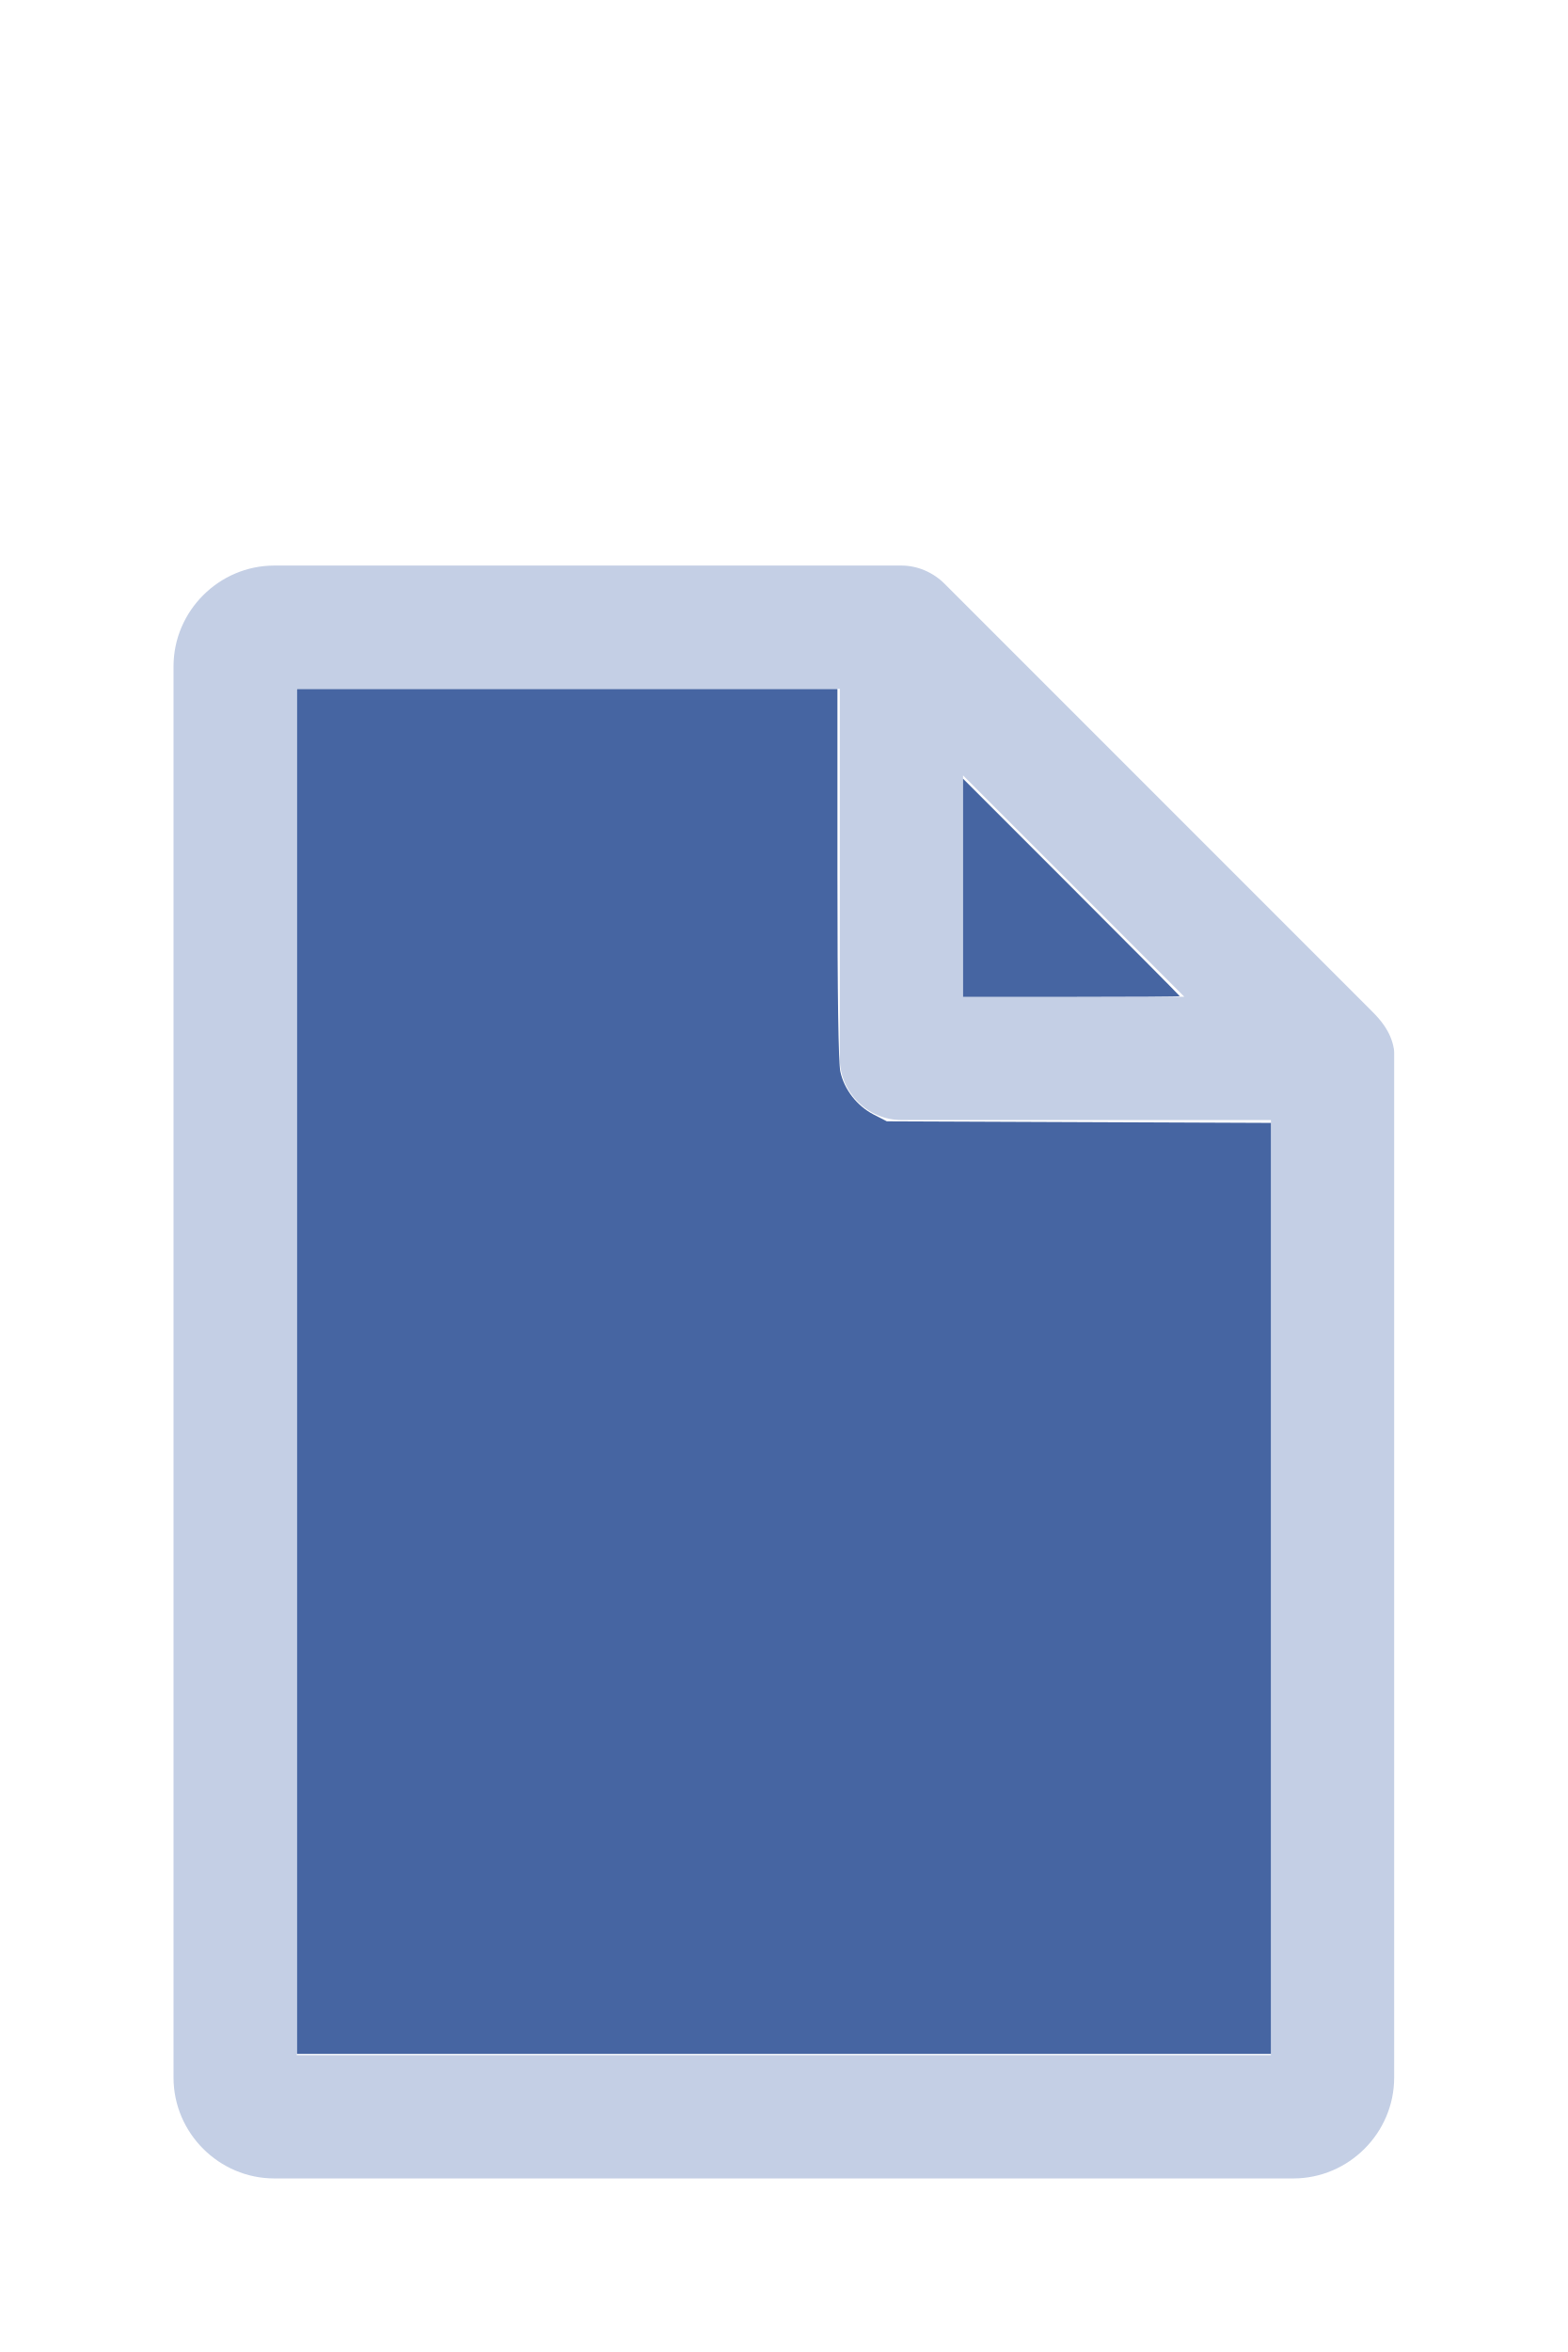
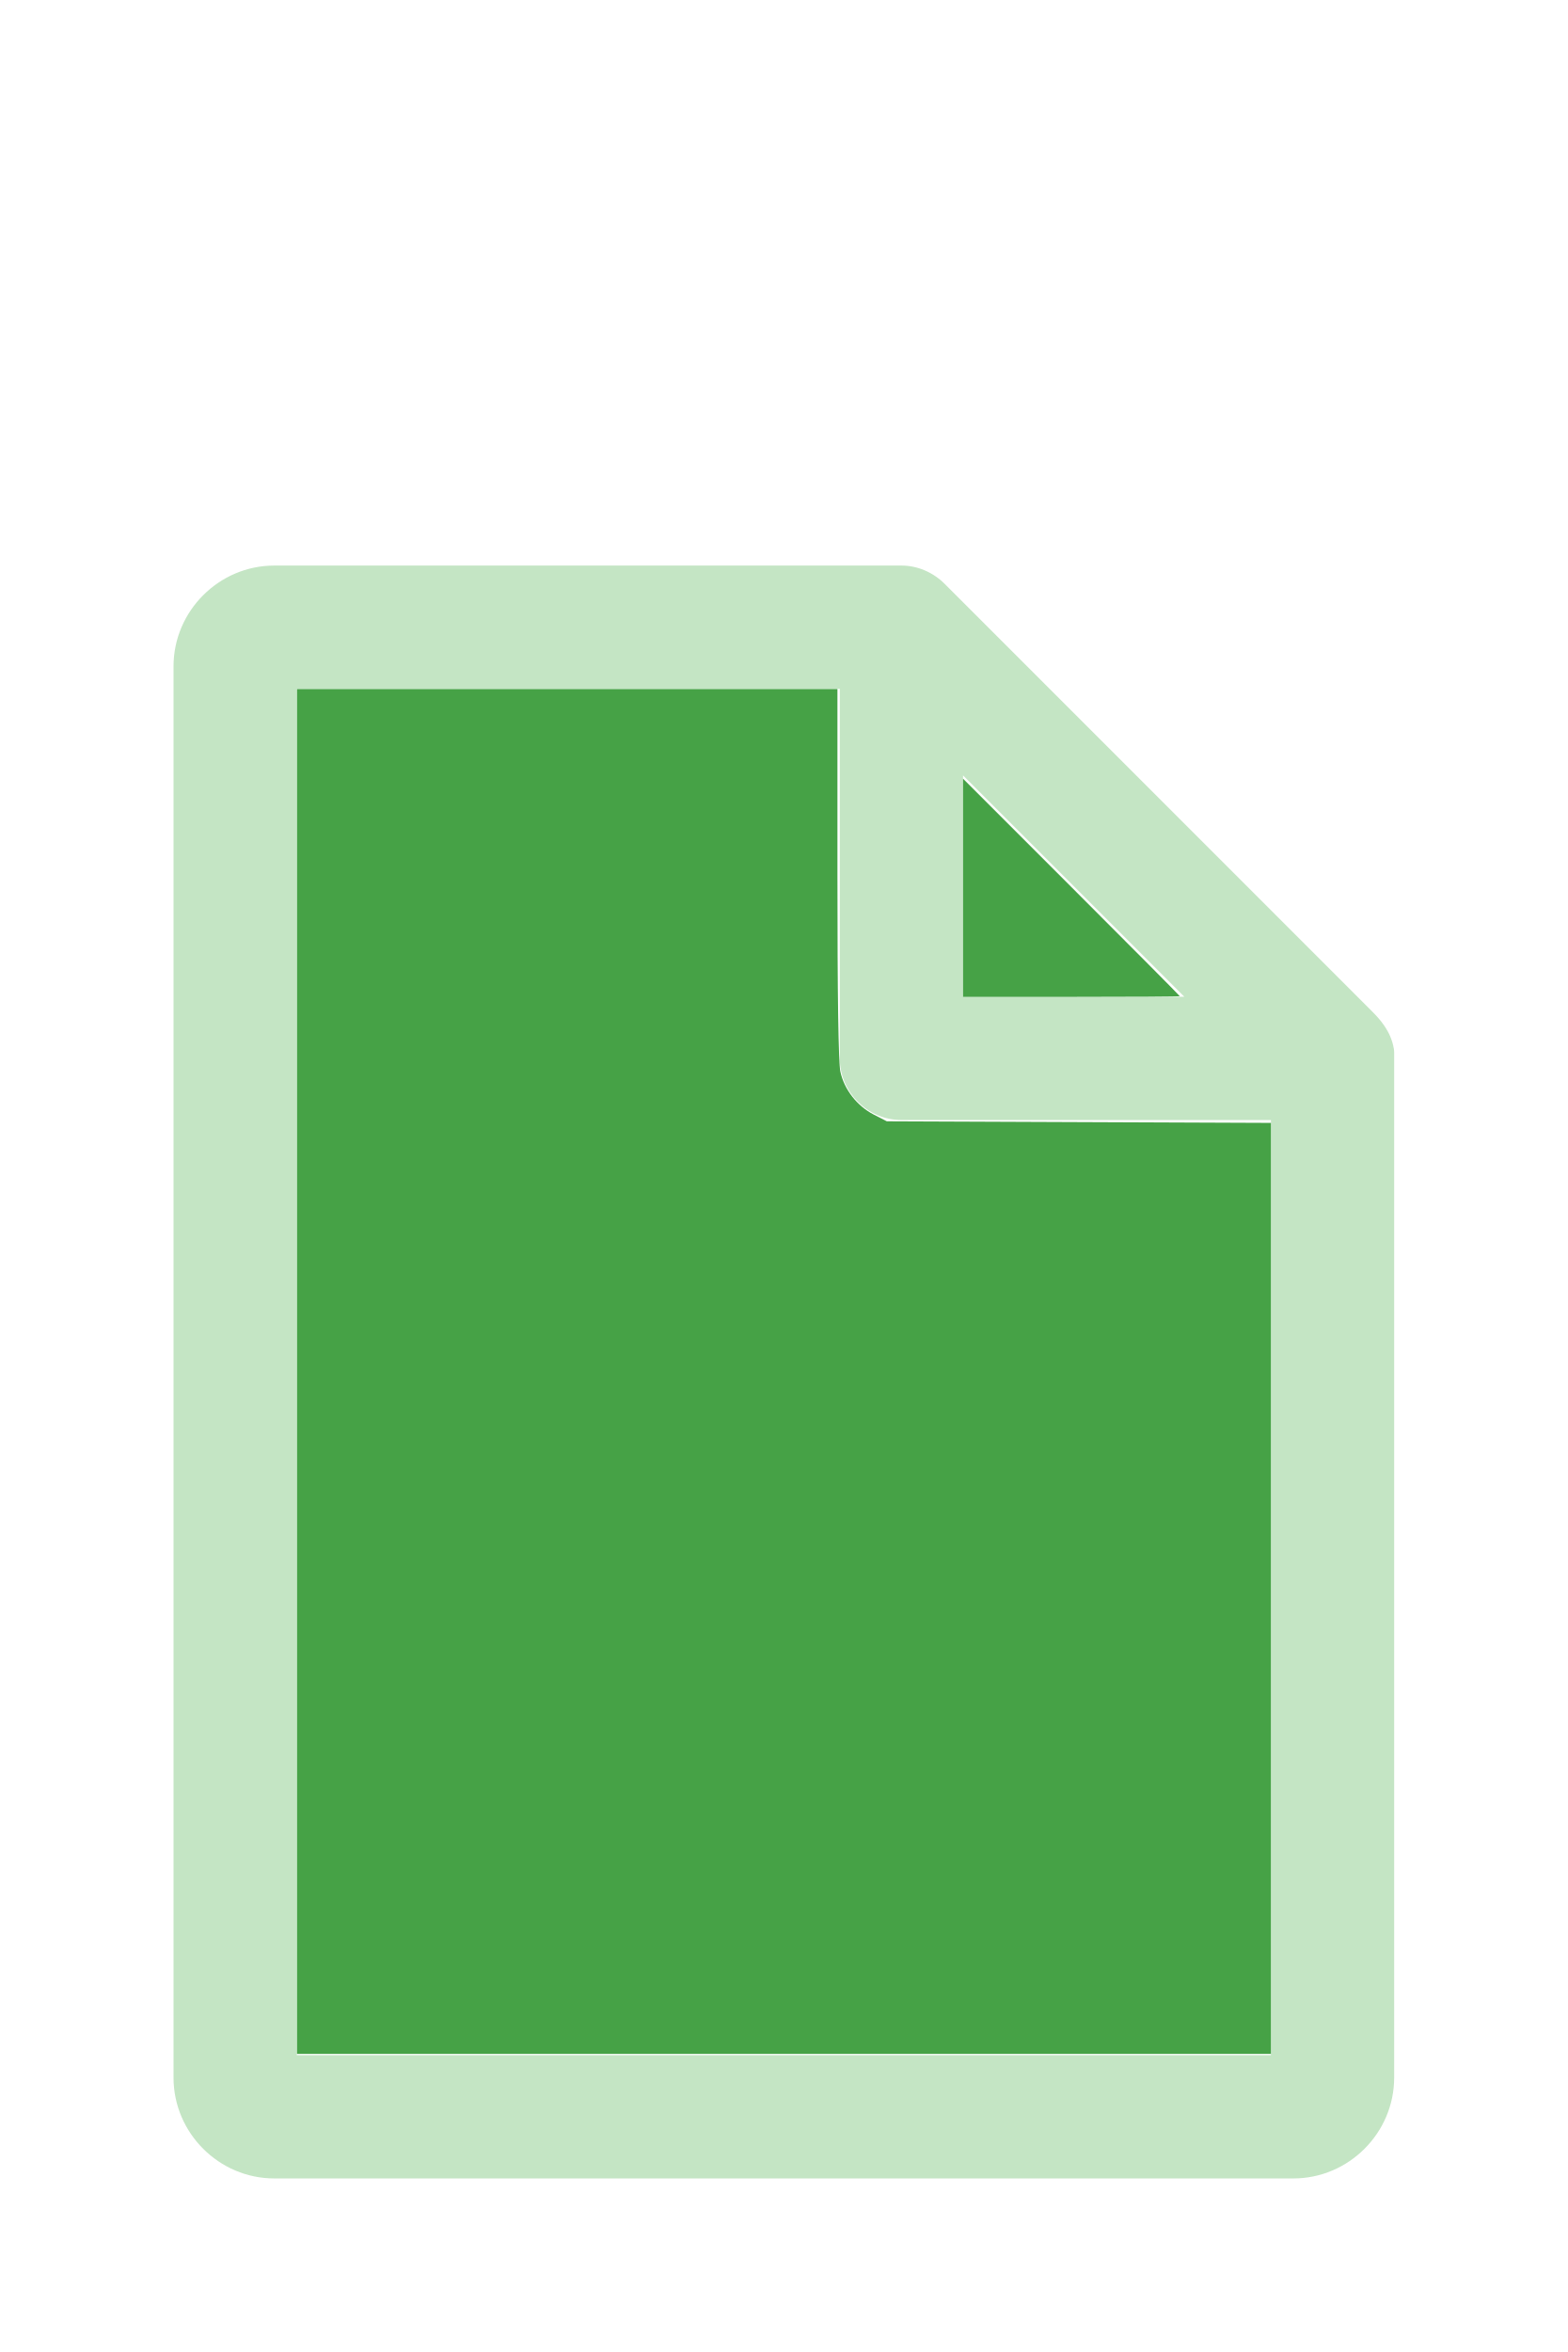
<svg xmlns="http://www.w3.org/2000/svg" version="1.1" width="16" height="24" viewBox="0 0 80 60" id="doc" xml:space="preserve">
-   <g style="fill:#C4CFE5">
+   <g style="fill:#C4E5C4">
    <path d="m 14,-1.145 c -2.824,0 -5.145,2.32 -5.145,5.145 v 72 c 0,2.824 2.32,5.145 5.145,5.145 h 52 c 2.824,0 5.145,-2.32 5.145,-5.145 V 23.699 a 1.145,1.145 0 0 0 -0.016,-0.188 C 70.978,22.605 70.406,21.99 70.008,21.592 L 48.209,-0.209 C 47.606,-0.812 46.805,-1.145 46,-1.145 Z m 1.145,6.289 H 42.855 V 24 c 0,1.724 1.42,3.145 3.145,3.145 H 64.855 V 74.855 H 15.145 Z m 34,4.418 L 60.438,20.855 H 49.145 Z" />
  </g>
-   <g style="fill:#4665A2;stroke-width:0">
+   <g style="fill:#46A246;stroke-width:0">
    <path d="M 3.031,13.993 V 7.031 h 2.758 2.758 v 1.883 c 0,1.258 0.01,1.929 0.03,2.022 0.039,0.181 0.169,0.348 0.338,0.436 l 0.136,0.07 1.96,0.008 1.96,0.008 v 4.75 4.75 H 8 3.031 Z" transform="matrix(5,0,0,5,0,-30)" />
    <path d="M 9.829,9.058 V 7.946 l 1.106,1.106 c 0.608,0.608 1.106,1.109 1.106,1.113 0,0.004 -0.498,0.007 -1.106,0.007 H 9.829 Z" transform="matrix(5,0,0,5,0,-30)" />
  </g>
</svg>
